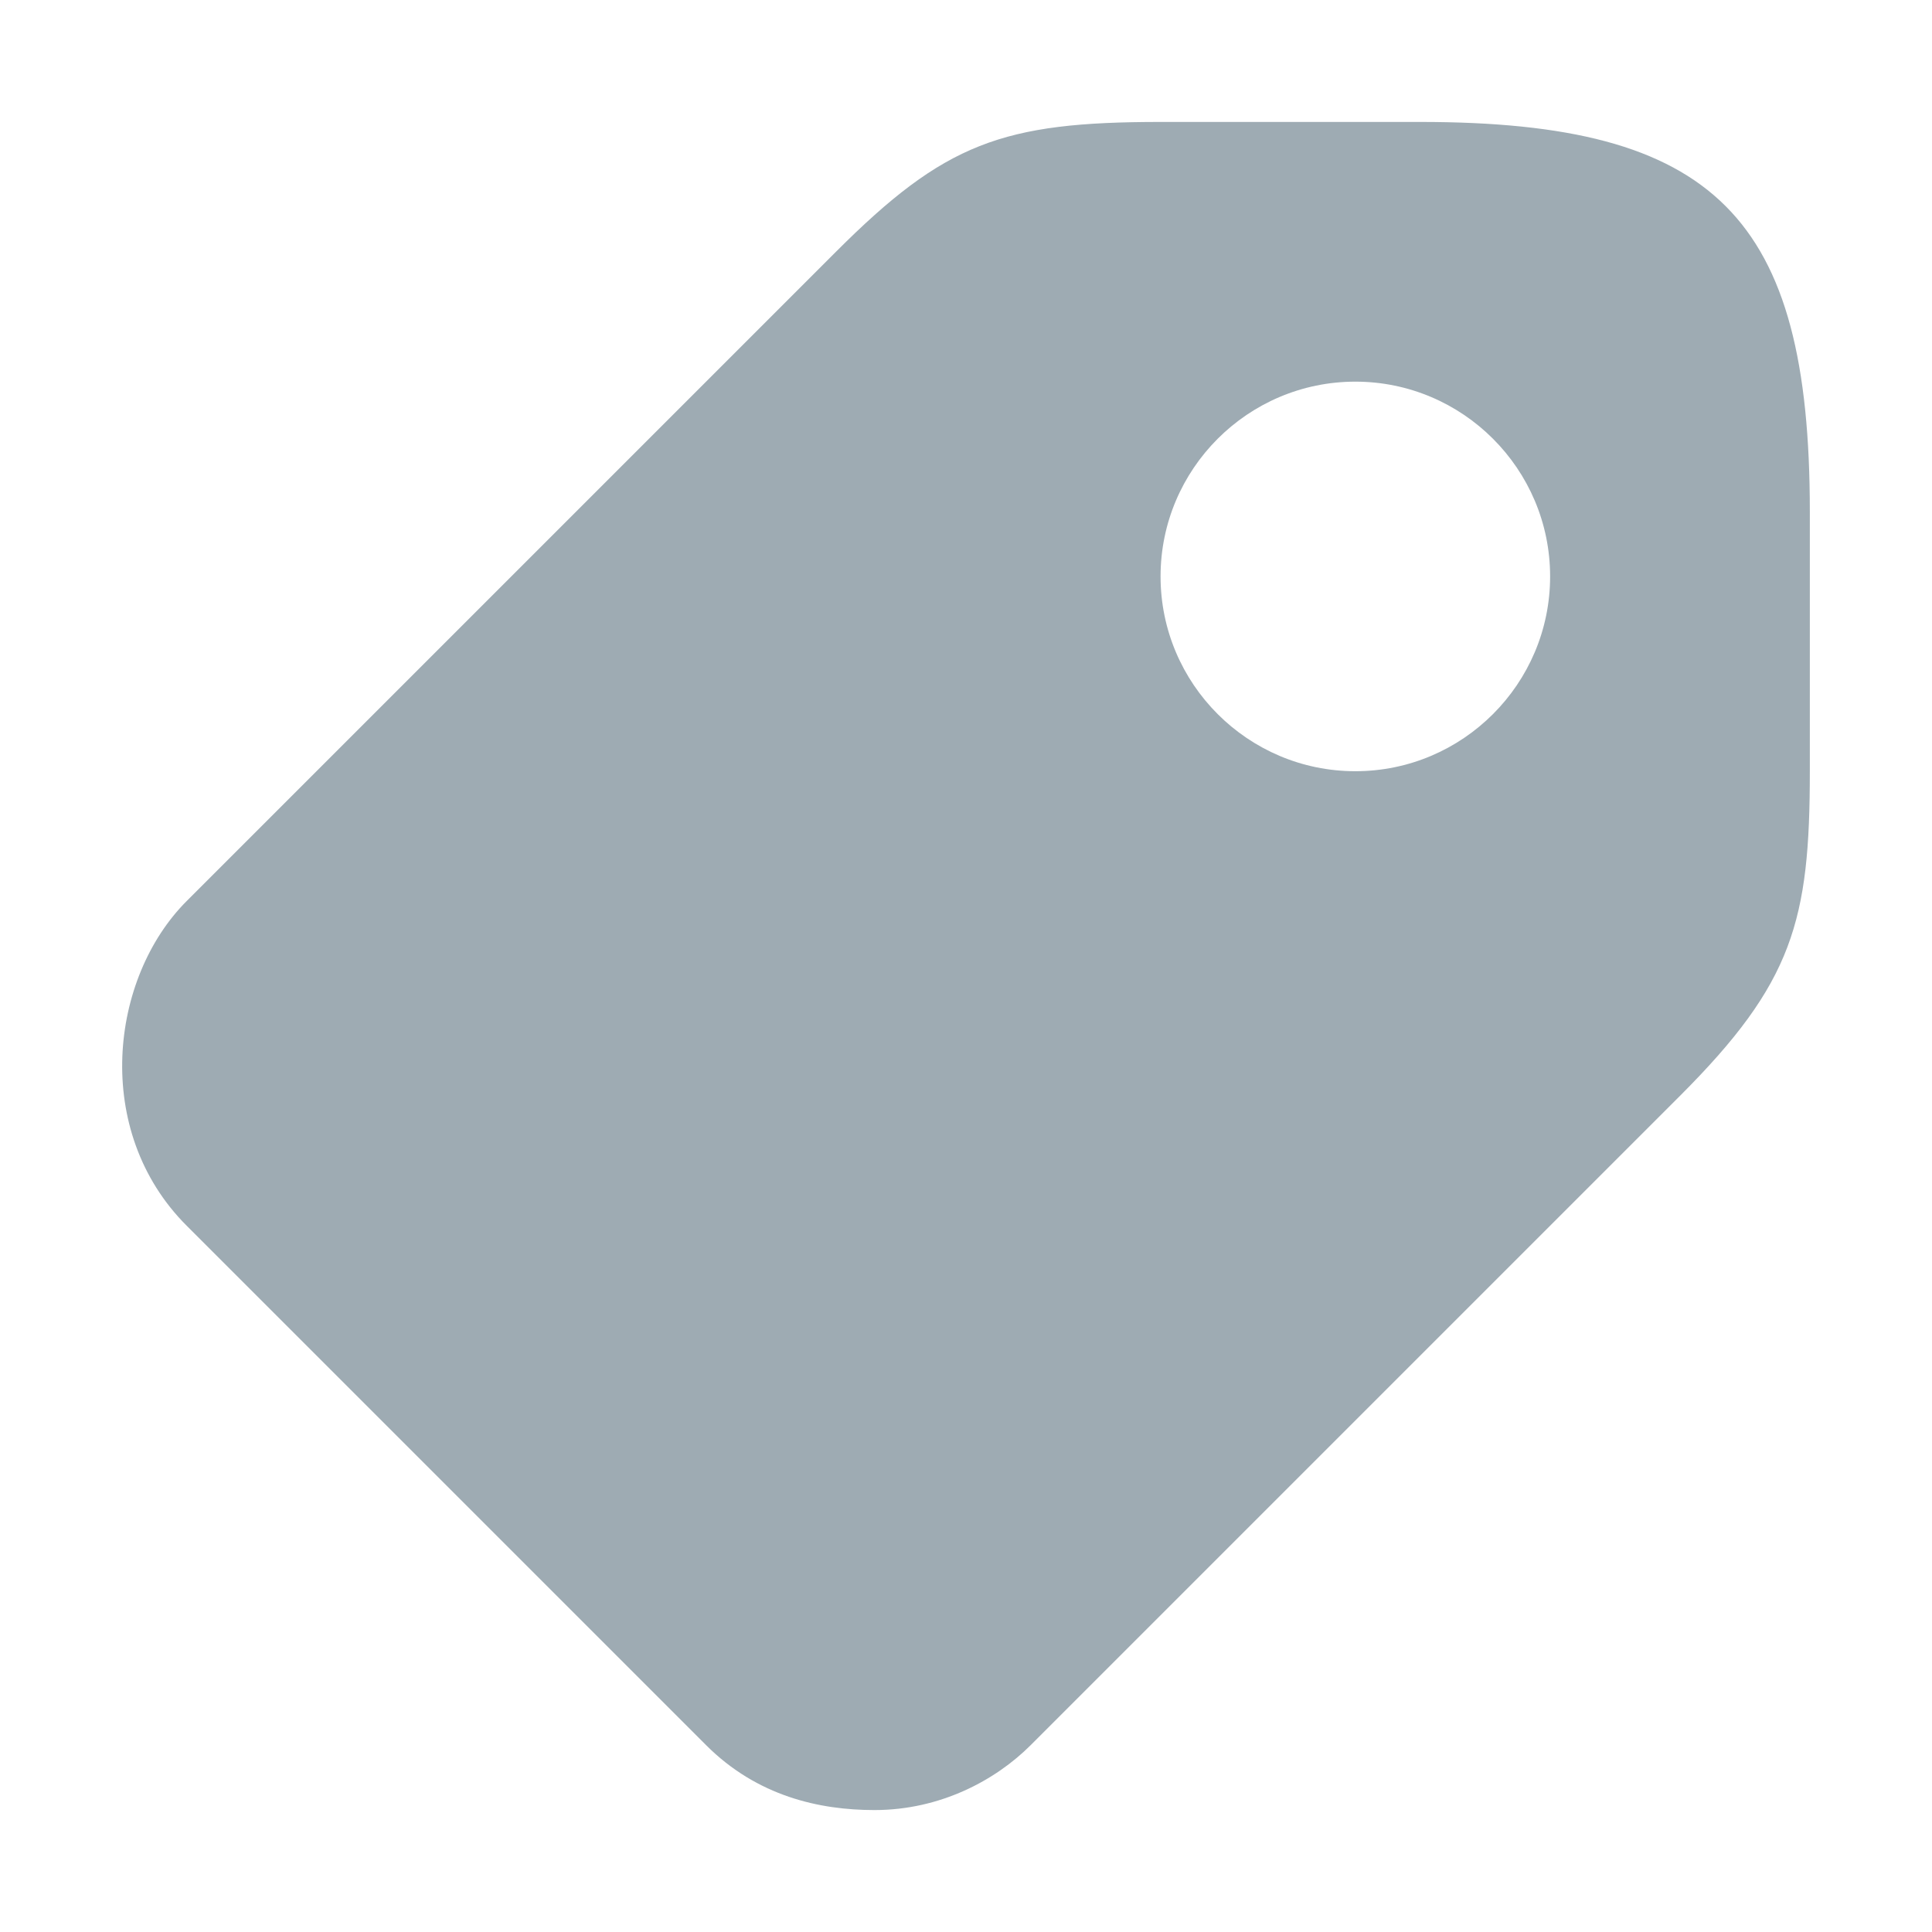
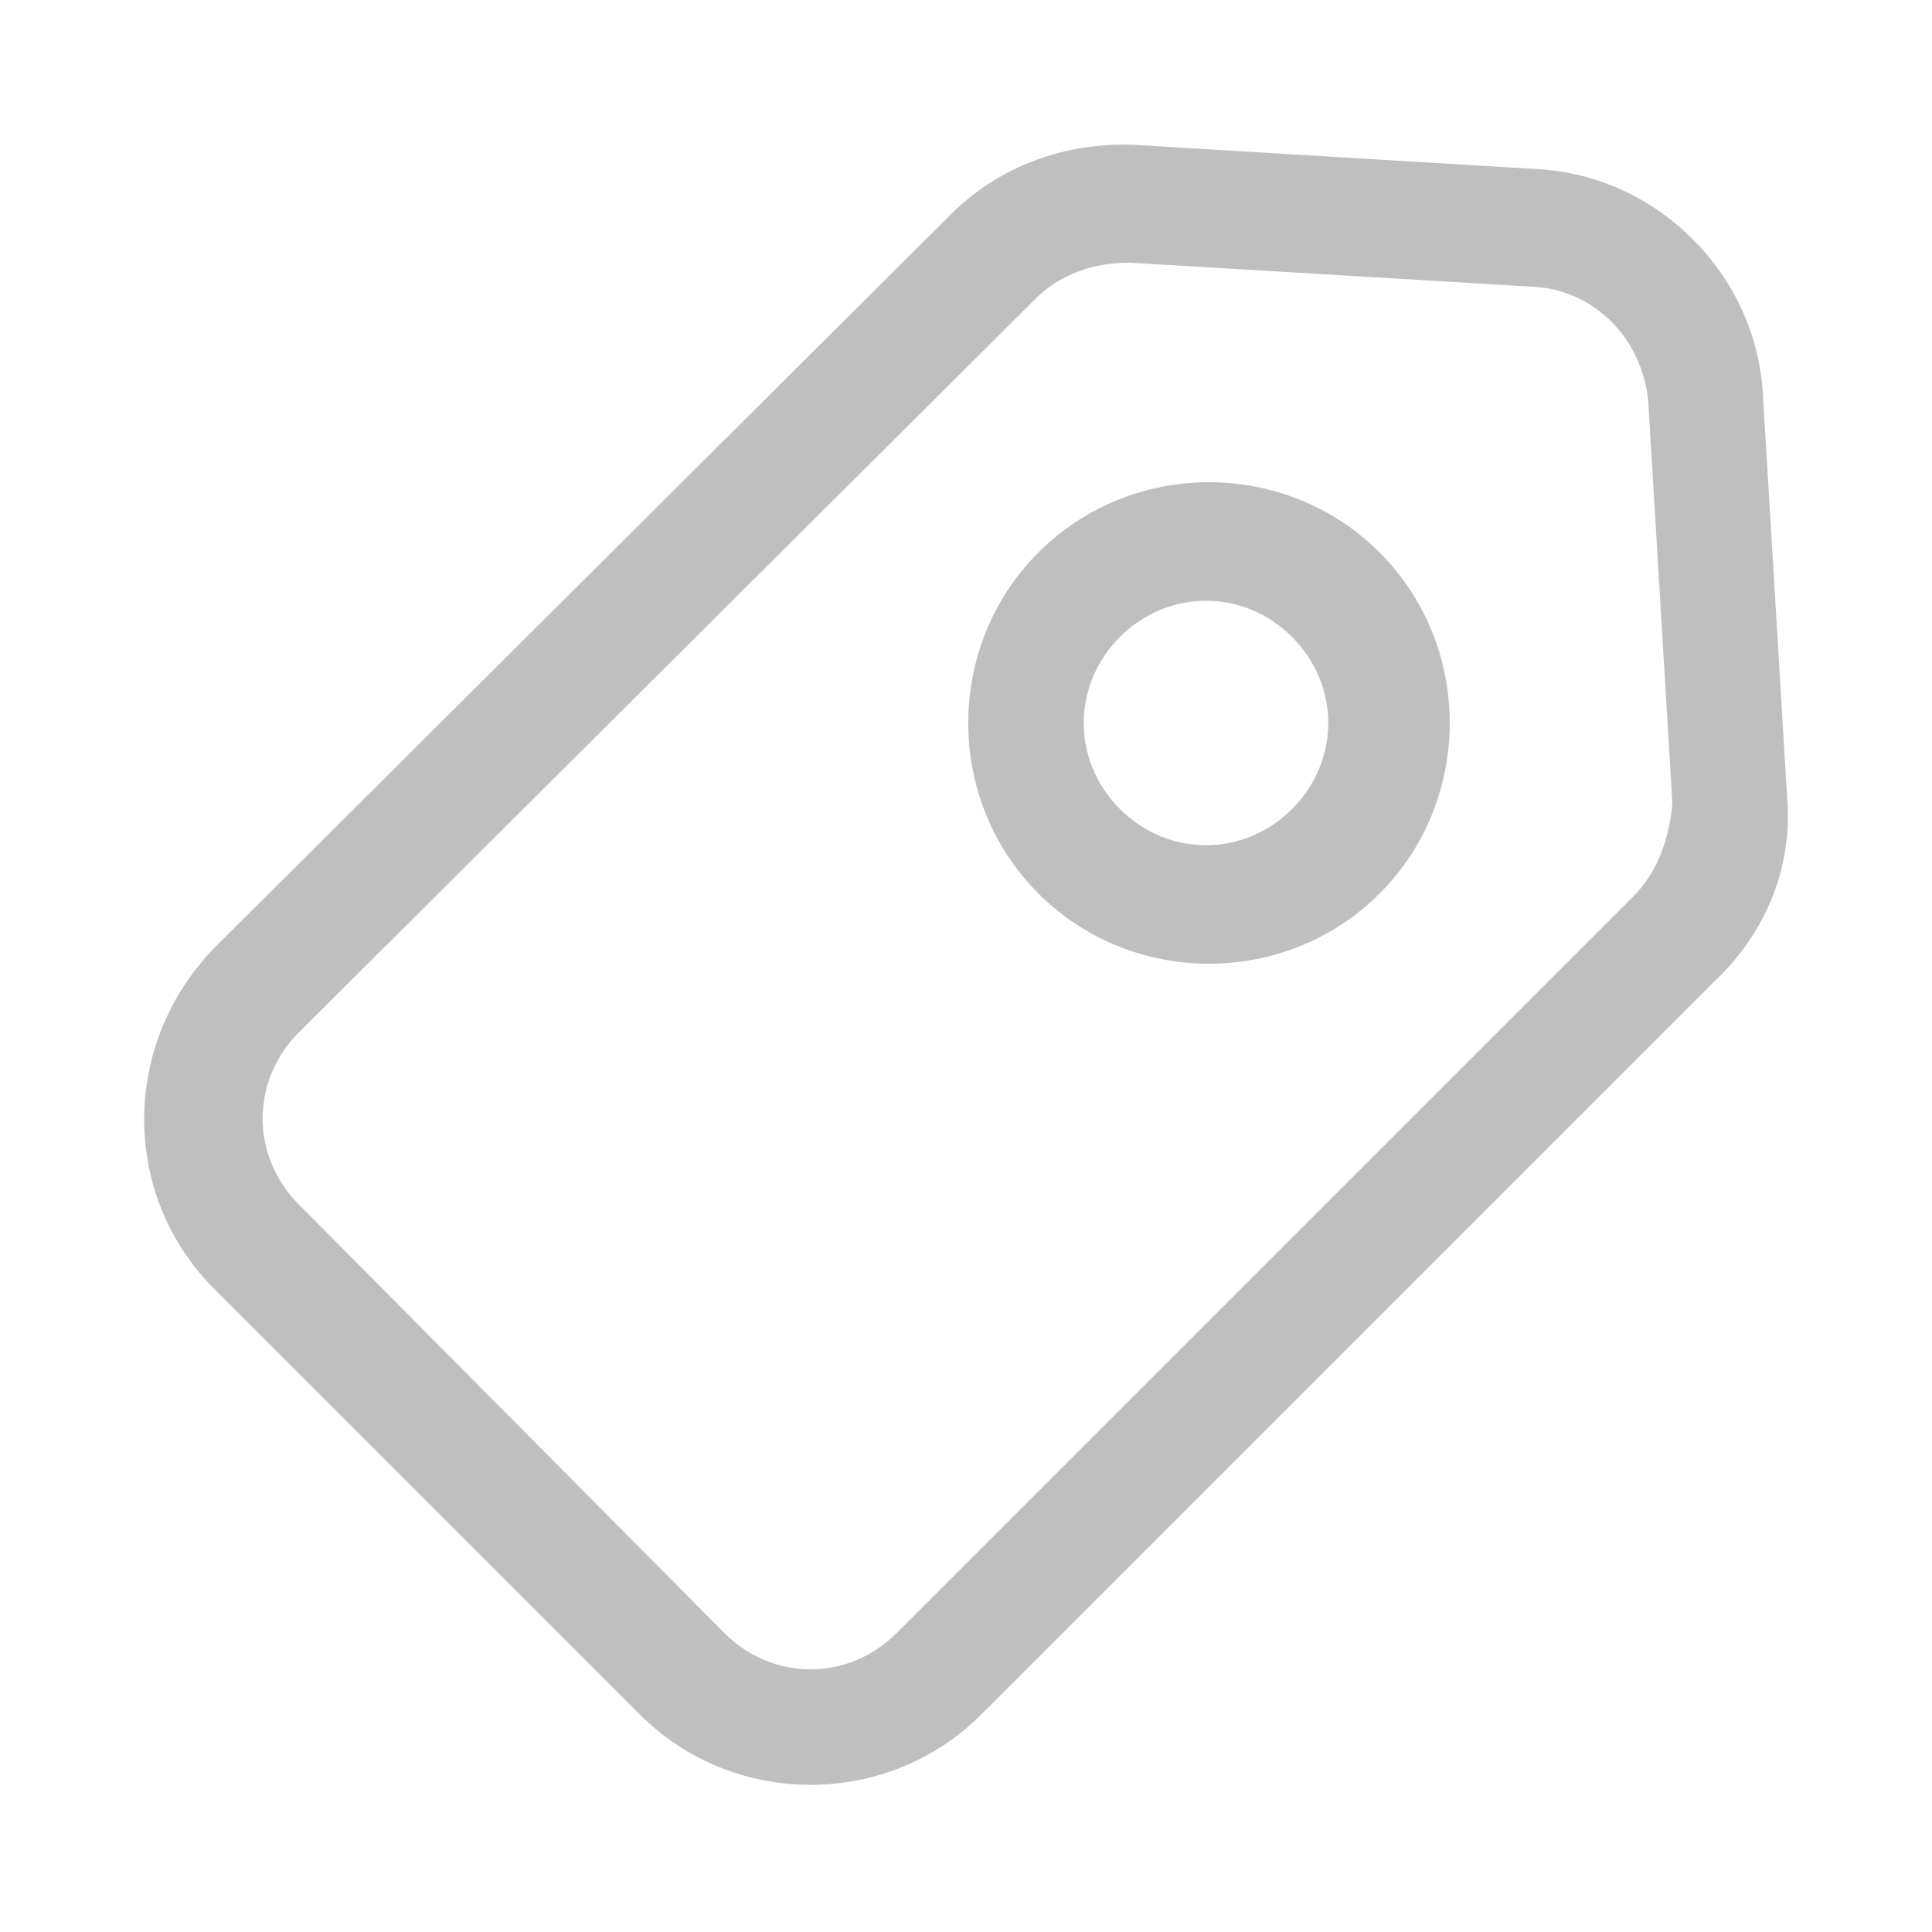
- <svg xmlns="http://www.w3.org/2000/svg" width="32" height="32" viewBox="0 0 32 32" version="1.1">
-   <defs>
-     <style type="text/css">
- @font-face { font-family: ifont; src: url("//at.alicdn.com/t/font_1442373896_4754455.eot?#iefix") format("embedded-opentype"), url("//at.alicdn.com/t/font_1442373896_4754455.woff") format("woff"), url("//at.alicdn.com/t/font_1442373896_4754455.ttf") format("truetype"), url("//at.alicdn.com/t/font_1442373896_4754455.svg#ifont") format("svg"); }
- 
- </style>
-   </defs>
-   <g class="transform-group">
-     <g transform="scale(0.03125, 0.03125)">
-       <path d="M752.77 64.632 615.121 64.632c-83.9 0-114.357 11.117-172.064 68.825l-344.128 344.128c-40.606 40.606-50.279 121.787 0 172.064l275.304 275.304c27.147 27.152 60.186 34.416 89.266 34.416 34.961 0 64.246-15.868 82.798-34.416l344.128-344.128c59.944-59.945 68.825-92.78 68.825-172.064L959.249 271.112C959.249 114.805 909.076 64.632 752.77 64.632L752.77 64.632zM718.361 408.76c-56.921 0-103.239-46.319-103.239-103.239 0-56.915 46.319-103.239 103.239-103.239 56.914 0 103.233 46.324 103.233 103.239C821.593 362.441 775.274 408.76 718.361 408.76L718.361 408.76zM718.361 408.76" fill="#9EABB3" />
-     </g>
-   </g>
+ <svg xmlns="http://www.w3.org/2000/svg" t="1699709841511" class="icon" viewBox="0 0 1024 1024" version="1.1" p-id="10112" width="200" height="200">
+   <path d="M947.2 422.4l-12.8-212.8c-3.2-64-56-116.8-120-120L601.6 76.8c-36.8-1.6-72 11.2-97.6 36.8L113.6 502.4c-49.6 51.2-49.6 131.2 0 180.8l225.6 225.6c49.6 49.6 131.2 49.6 180.8 0L908.8 520c27.2-25.6 41.6-60.8 38.4-97.6z m-81.6 52.8L475.2 865.6c-25.6 25.6-65.6 25.6-91.2 0L158.4 638.4c-25.6-25.6-25.6-65.6 0-91.2l390.4-388.8c12.8-12.8 30.4-19.2 49.6-19.2L812.8 152c32 1.6 57.6 27.2 60.8 60.8l12.8 212.8c-1.6 19.2-8 36.8-20.8 49.6z" fill="#bfbfbf" p-id="10113" />
+   <path d="M550.4 292.8c-49.6 49.6-49.6 131.2 0 180.8s131.2 49.6 180.8 0 49.6-131.2 0-180.8-131.2-49.6-180.8 0z m134.4 136c-25.6 25.6-65.6 25.6-91.2 0-25.6-25.6-25.6-65.6 0-91.2 25.6-25.6 65.6-25.6 91.2 0 25.6 25.6 25.6 65.6 0 91.2z" fill="#bfbfbf" p-id="10114" />
</svg>
